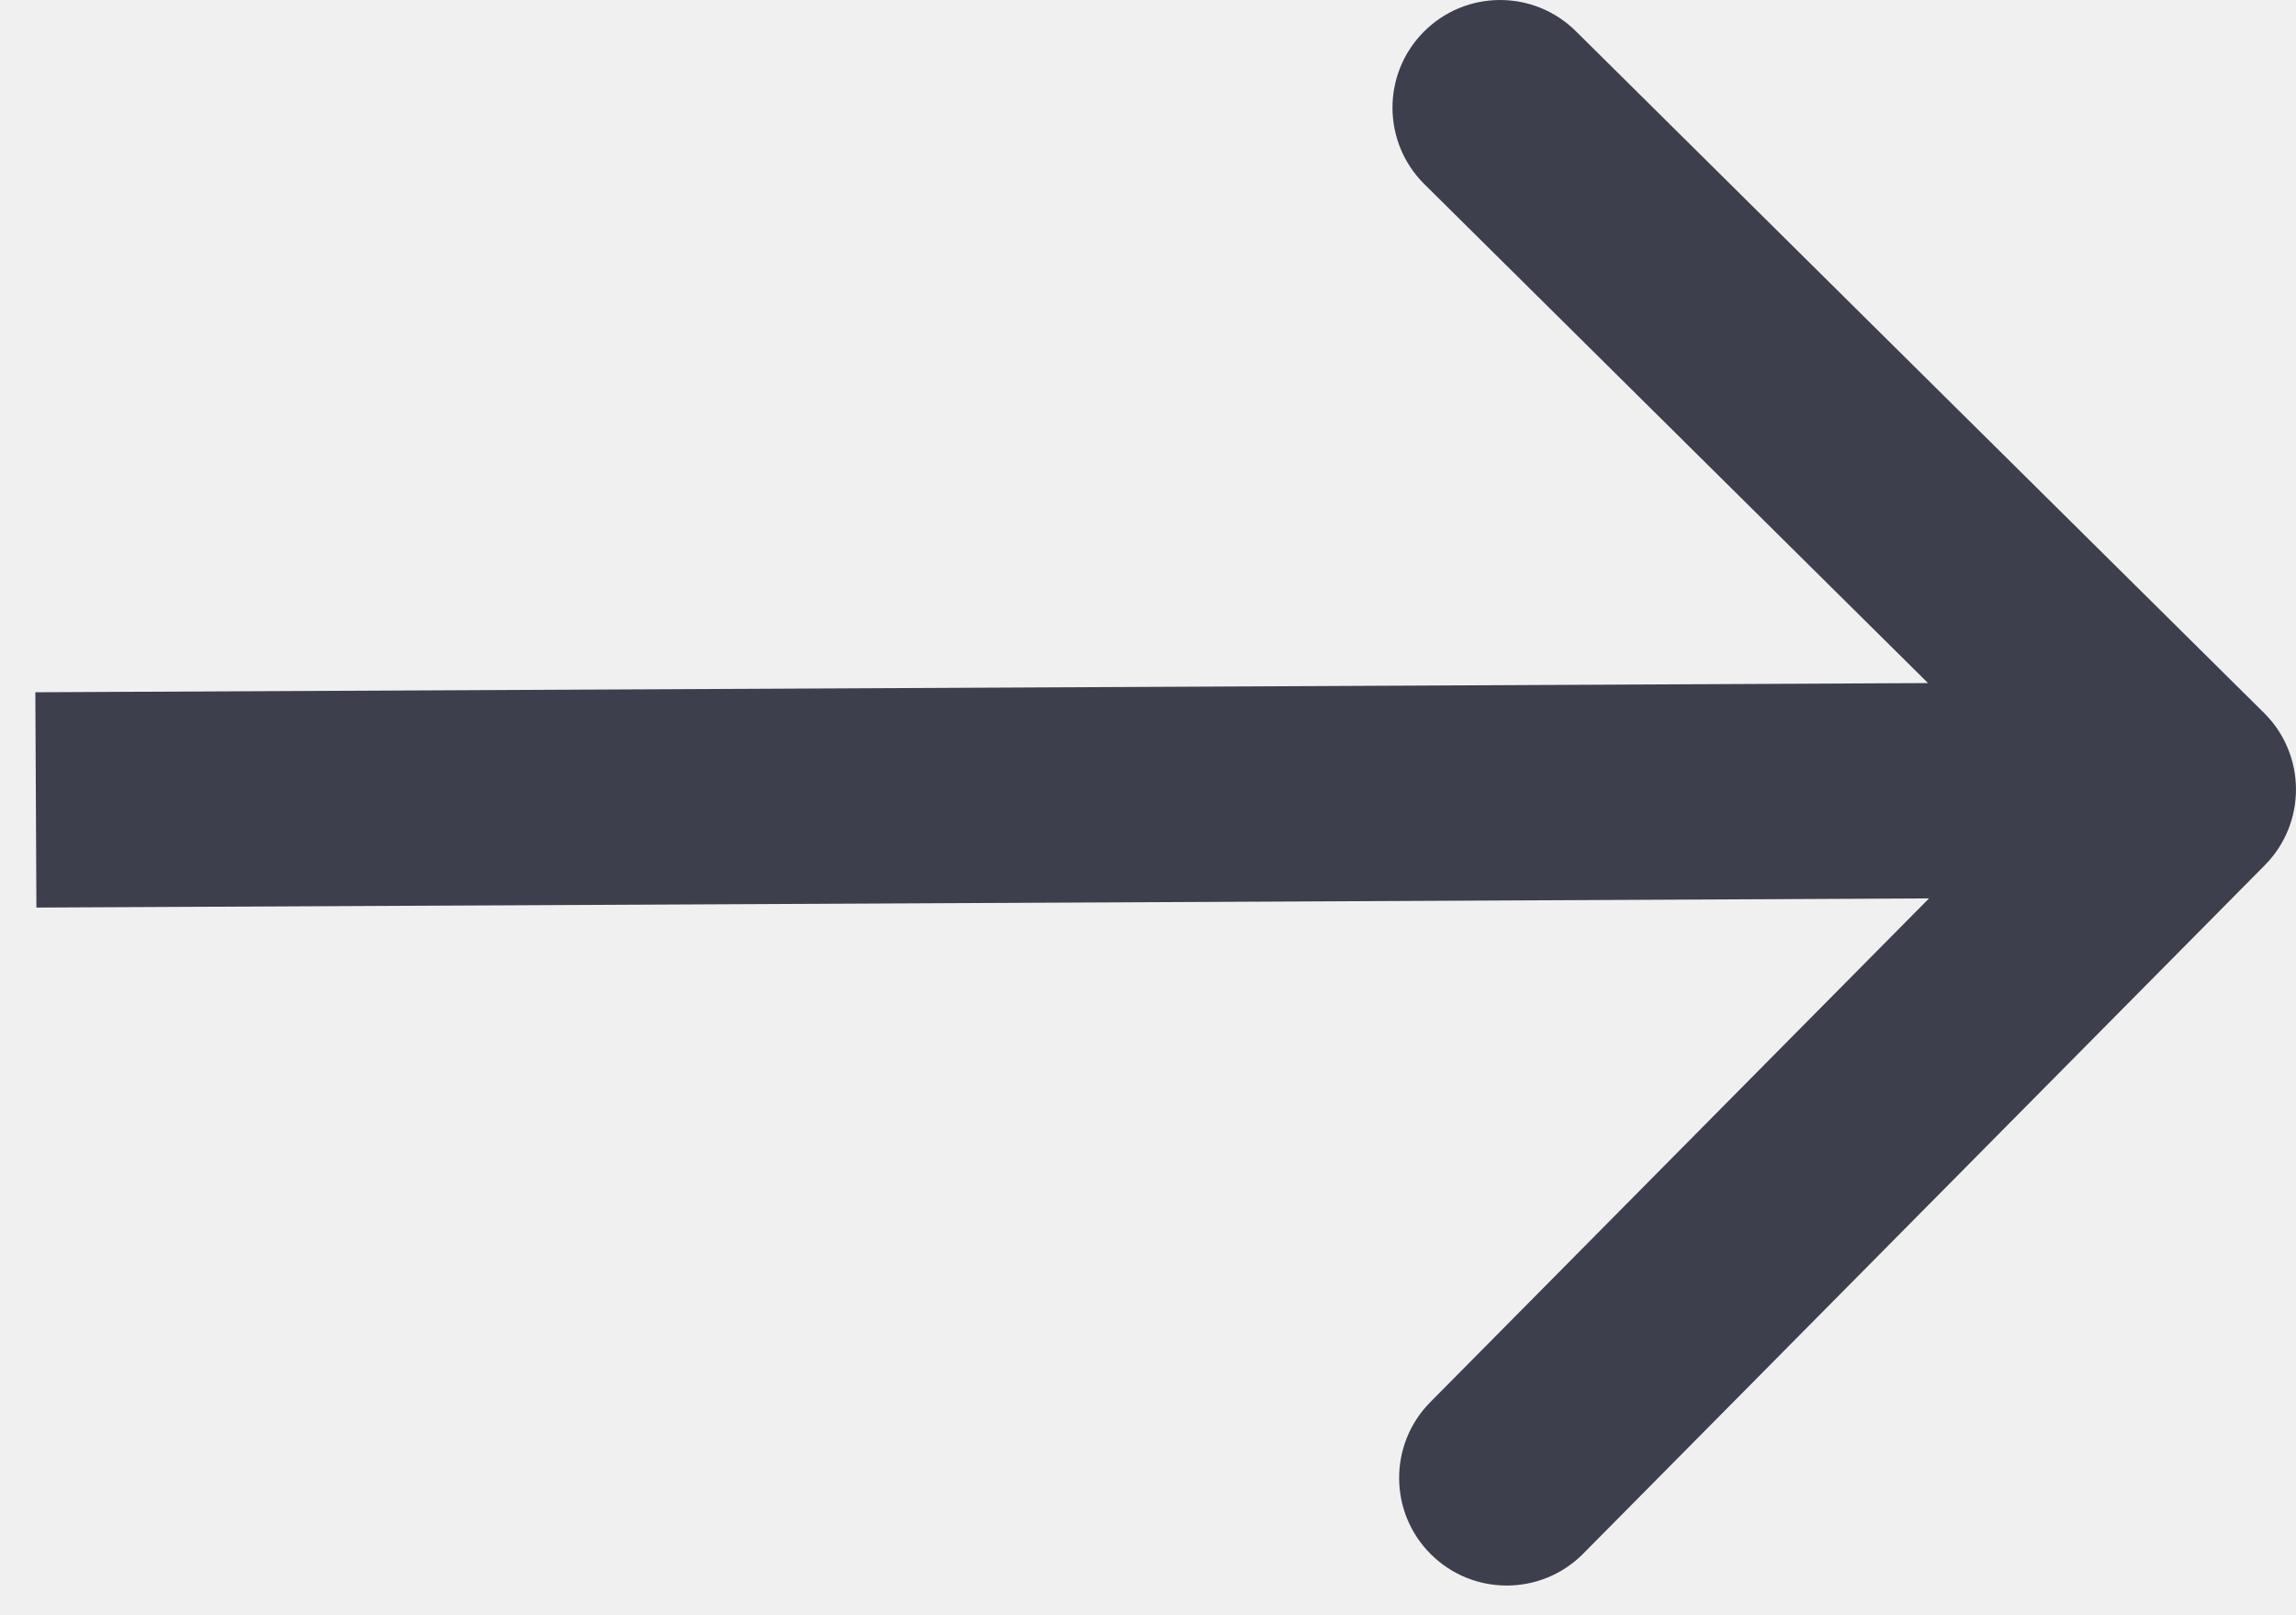
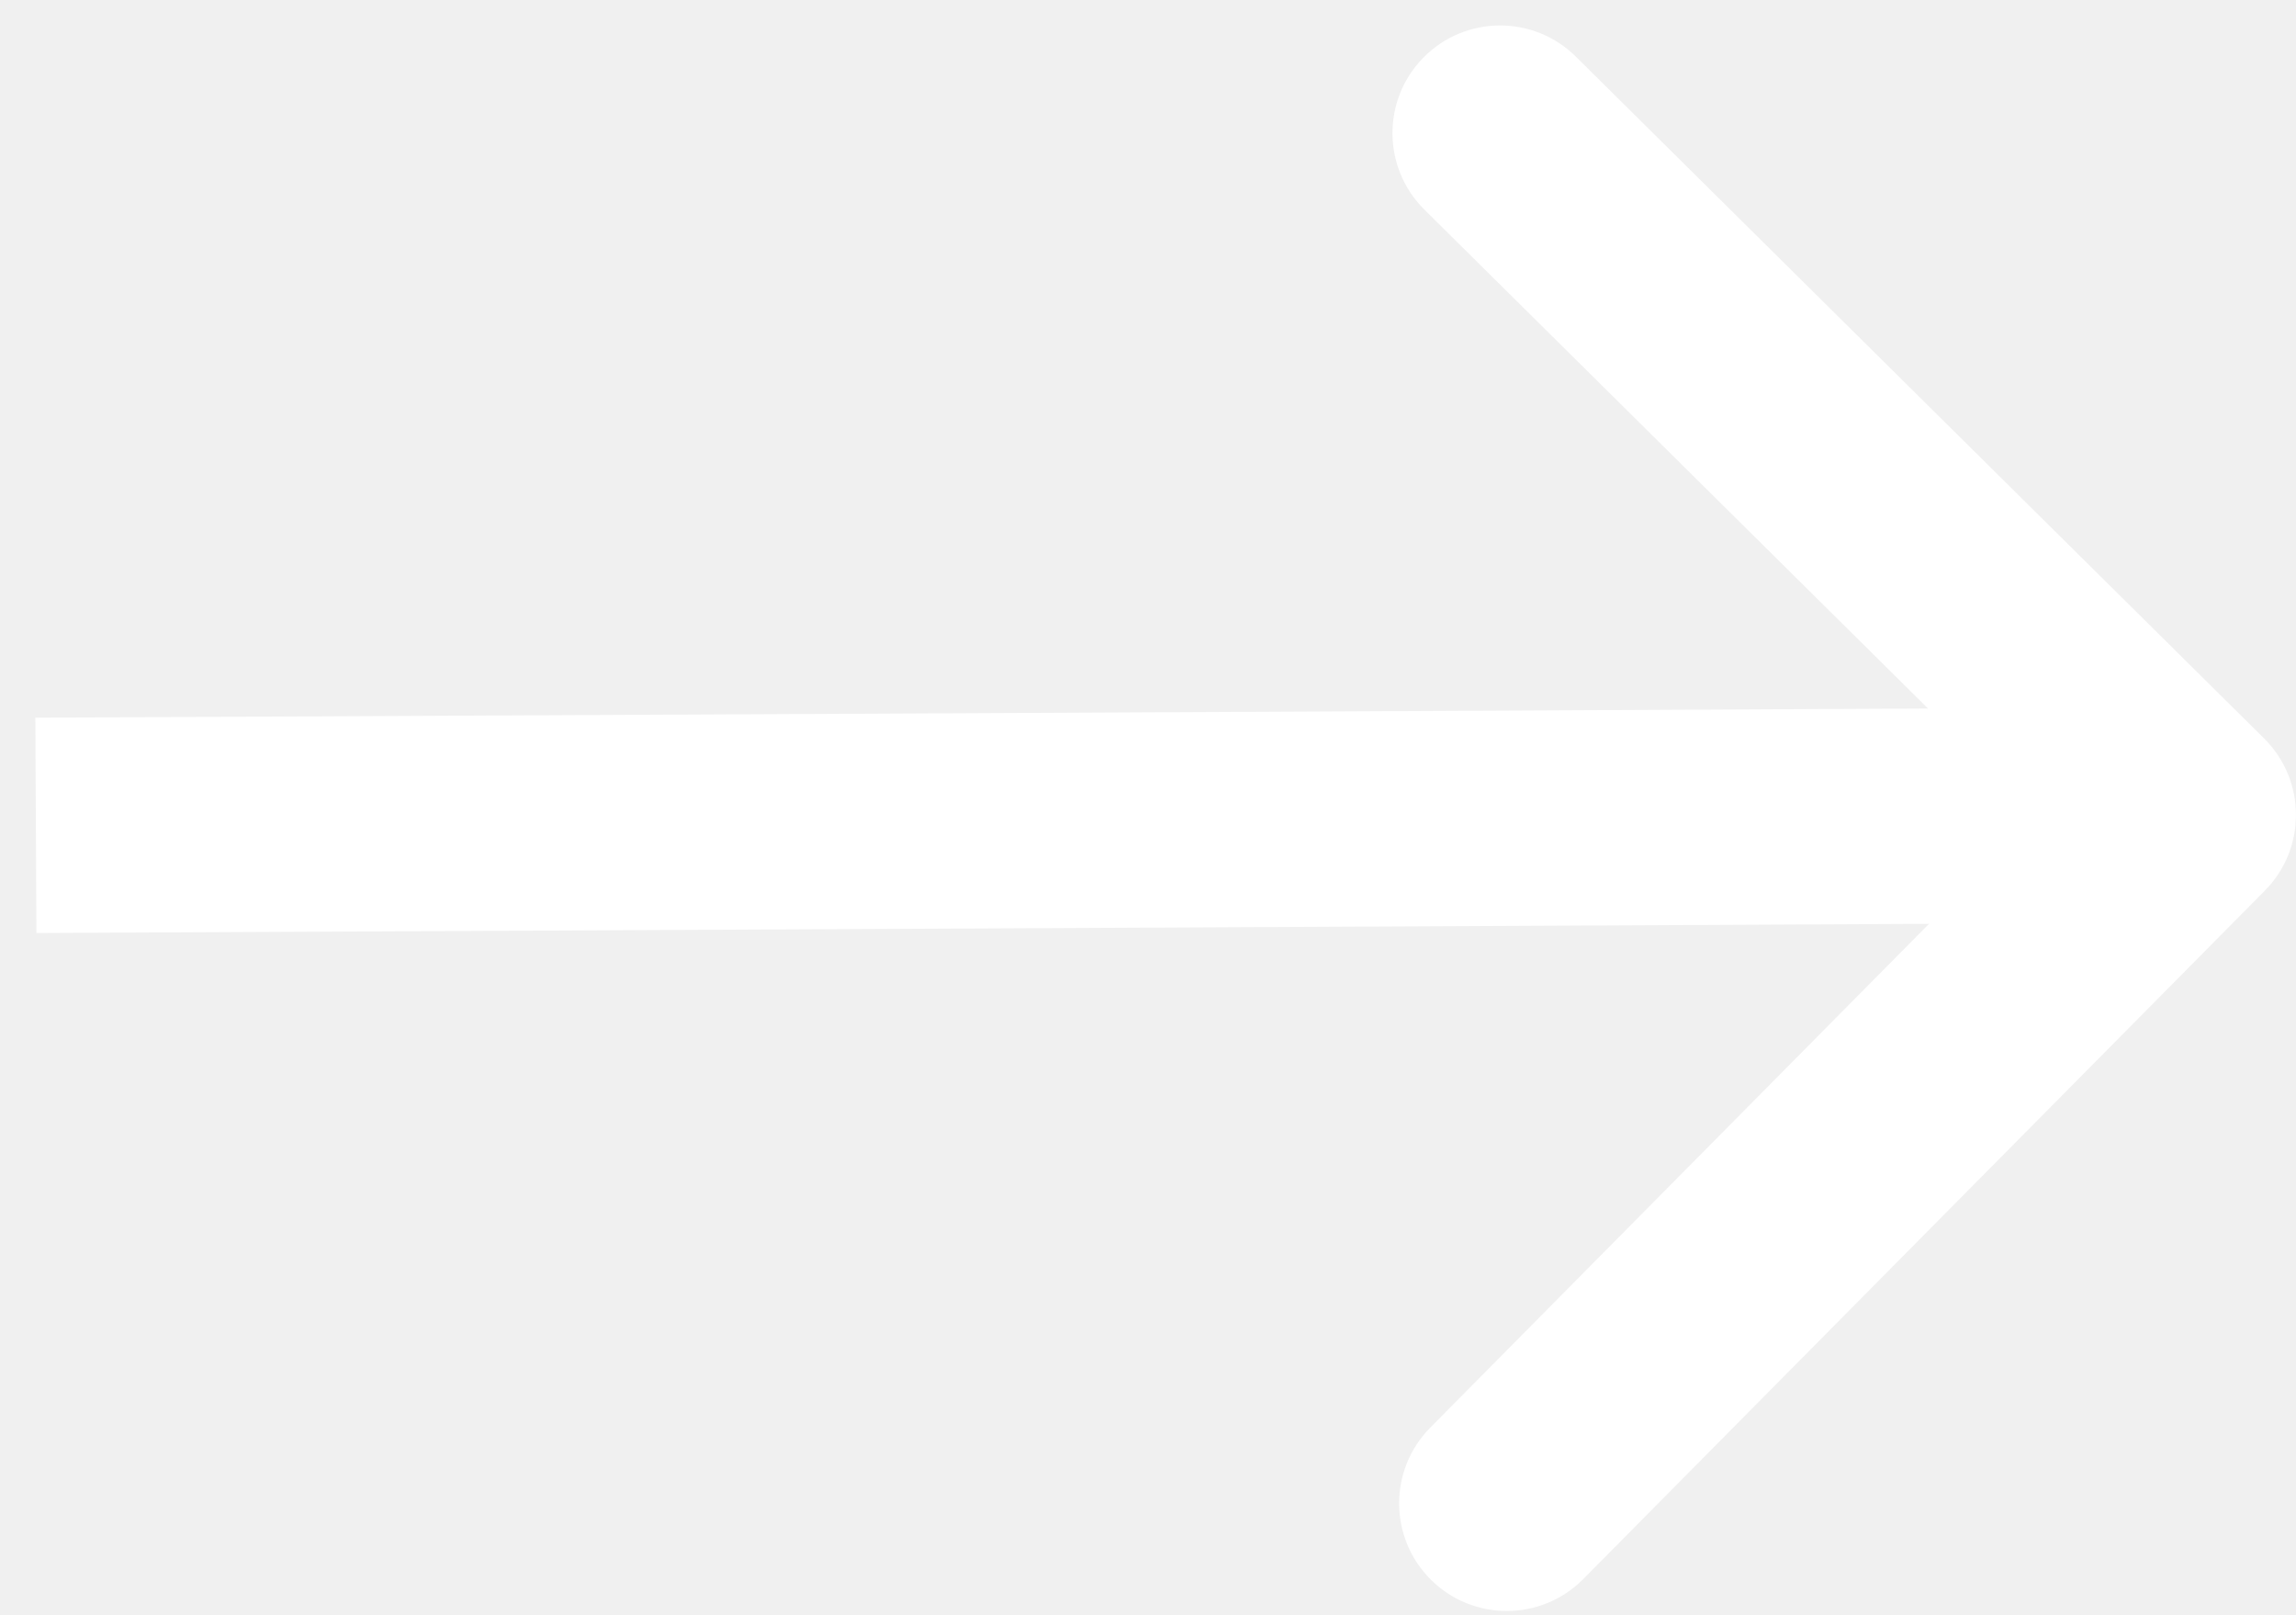
<svg xmlns="http://www.w3.org/2000/svg" width="64" height="45" viewBox="0 0 64 45" fill="none">
-   <path d="M63.131 24.11C64.297 22.933 64.287 21.034 63.11 19.868L43.926 0.869C42.749 -0.297 40.849 -0.288 39.683 0.89C38.517 2.067 38.527 3.966 39.704 5.132L56.757 22.02L39.869 39.073C38.703 40.25 38.712 42.15 39.889 43.316C41.067 44.481 42.966 44.472 44.132 43.295L63.131 24.11ZM1.015 25.291L61.014 25L60.985 19L0.985 19.291L1.015 25.291Z" fill="#3D3F4C" />
+   <path d="M63.131 24.82C64.297 23.642 64.287 21.743 63.11 20.577L43.926 1.578C42.749 0.412 40.849 0.421 39.683 1.599C38.517 2.776 38.527 4.675 39.704 5.841L56.757 22.729L39.869 39.782C38.703 40.959 38.712 42.859 39.889 44.025C41.067 45.19 42.966 45.181 44.132 44.004L63.131 24.82ZM1.015 26L61.014 25.709L60.985 19.709L0.985 20L1.015 26Z" fill="white" />
</svg>
